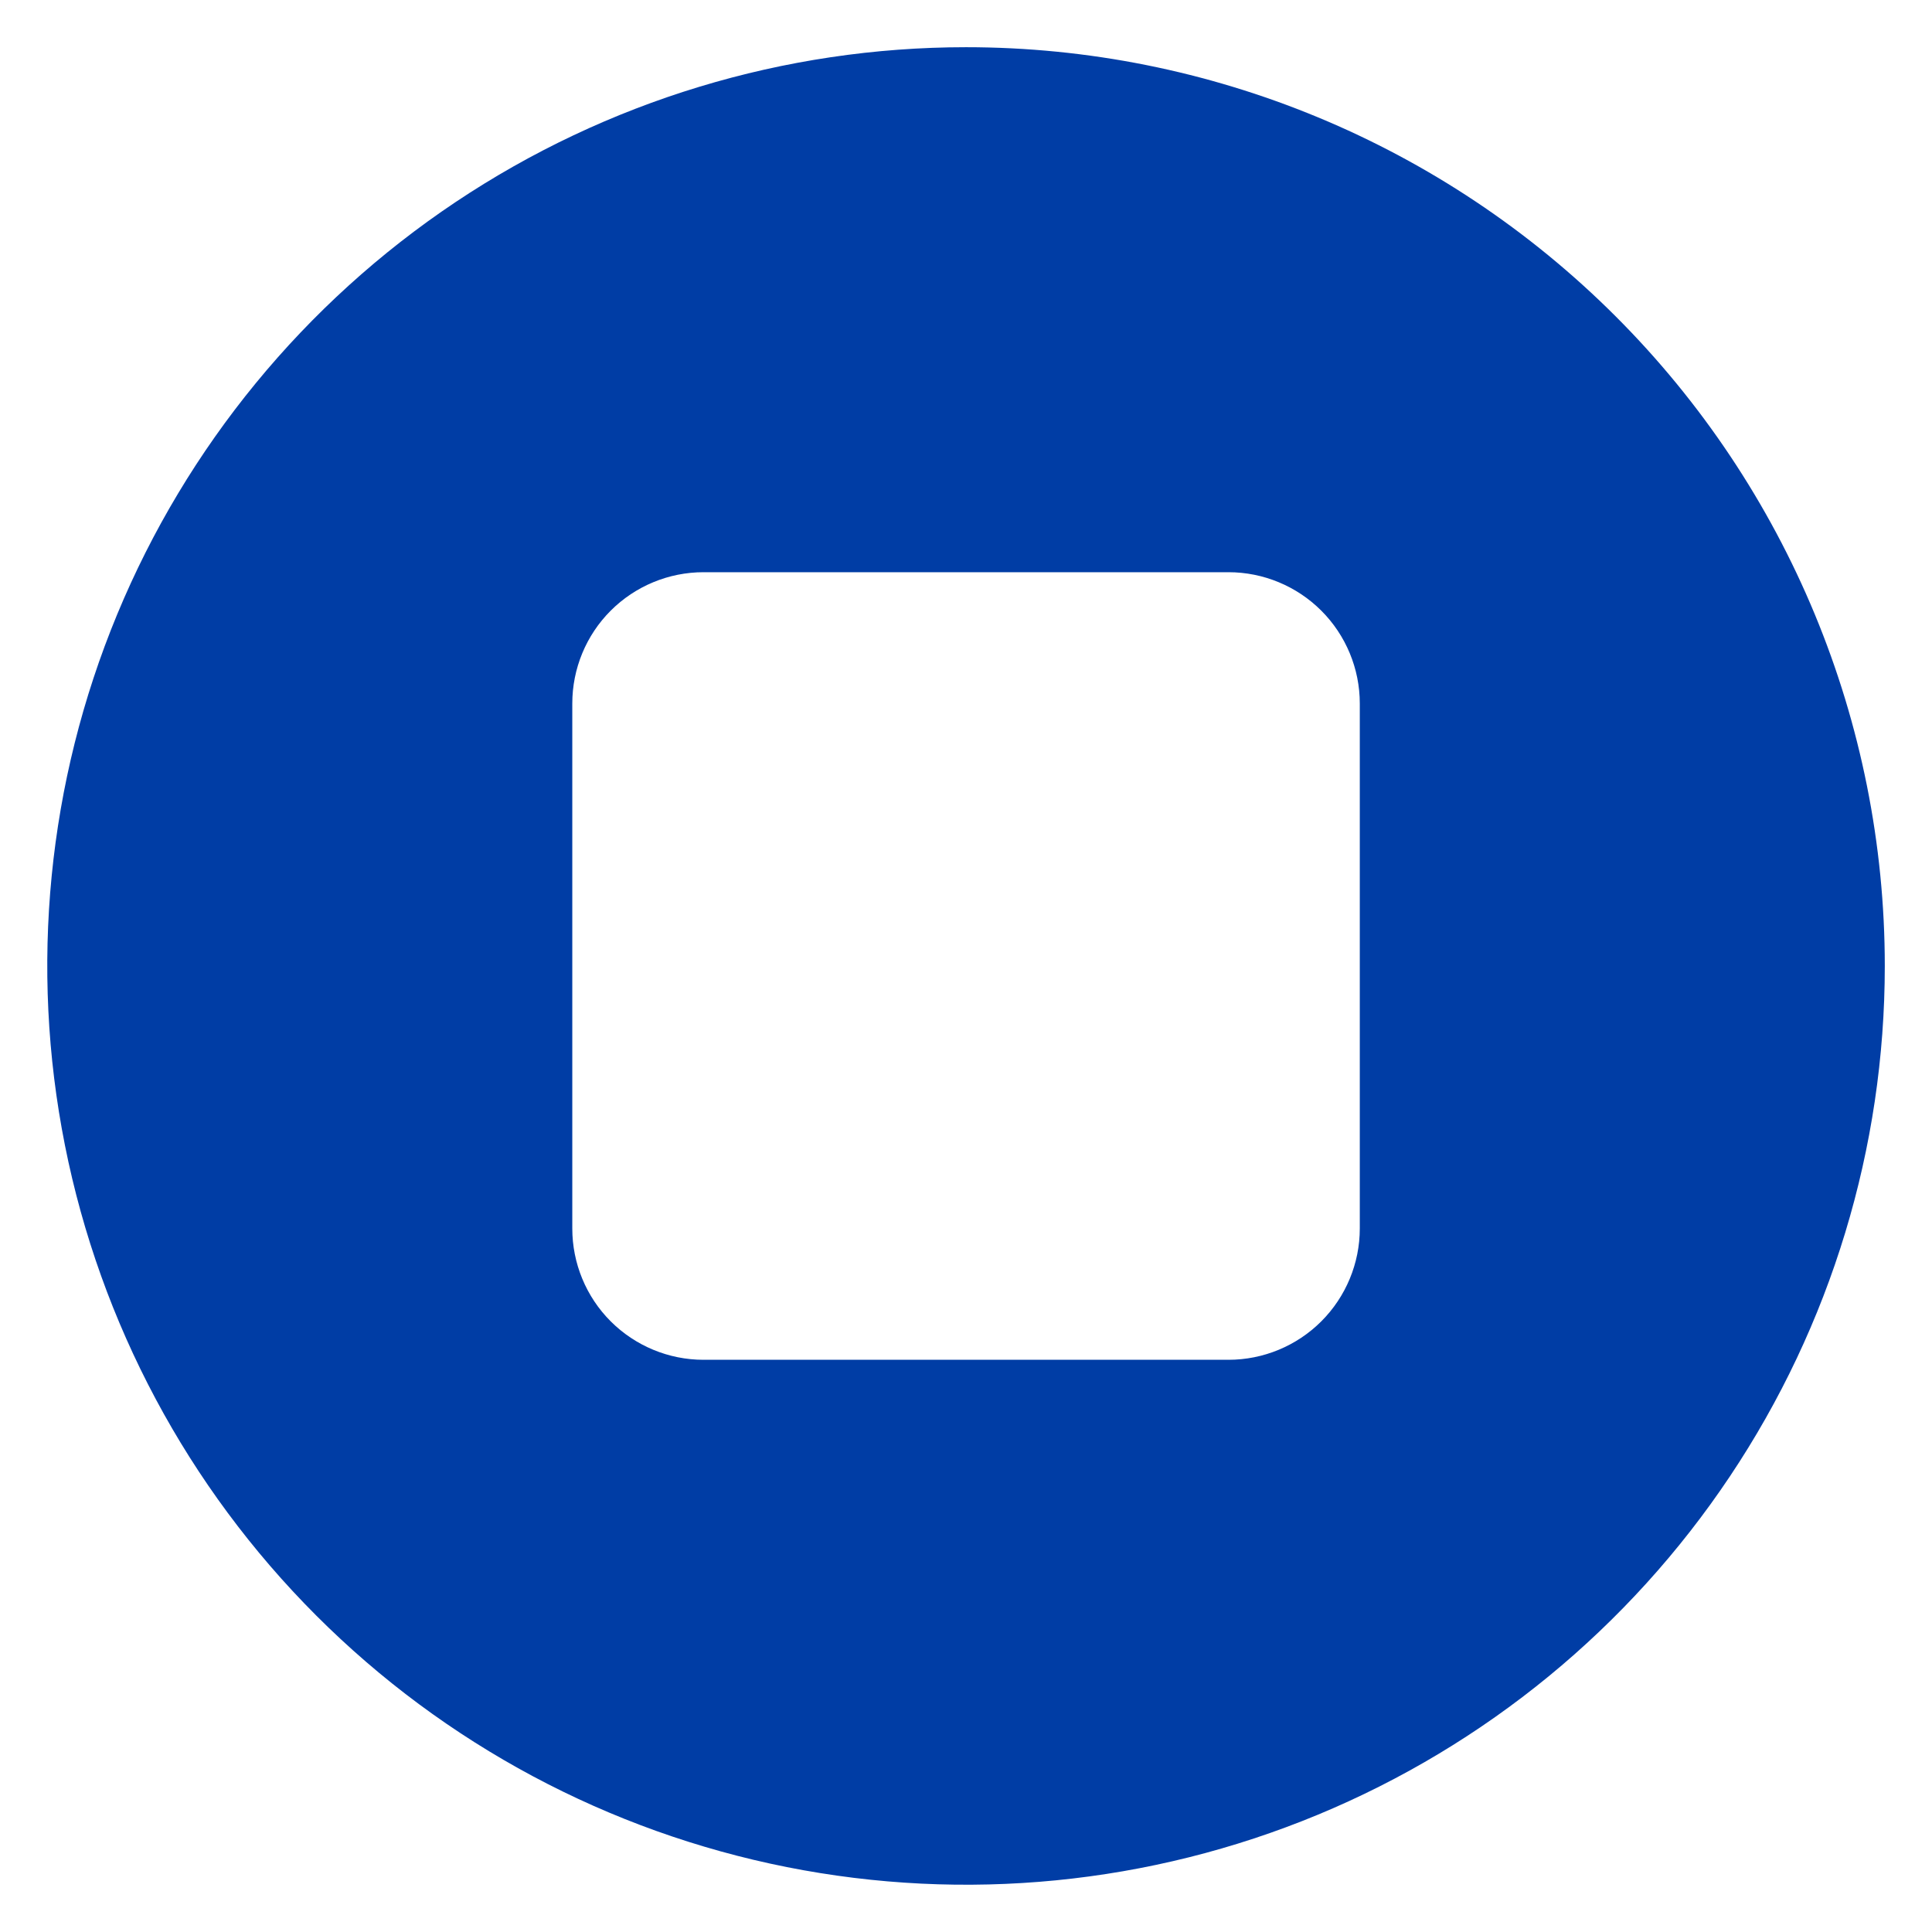
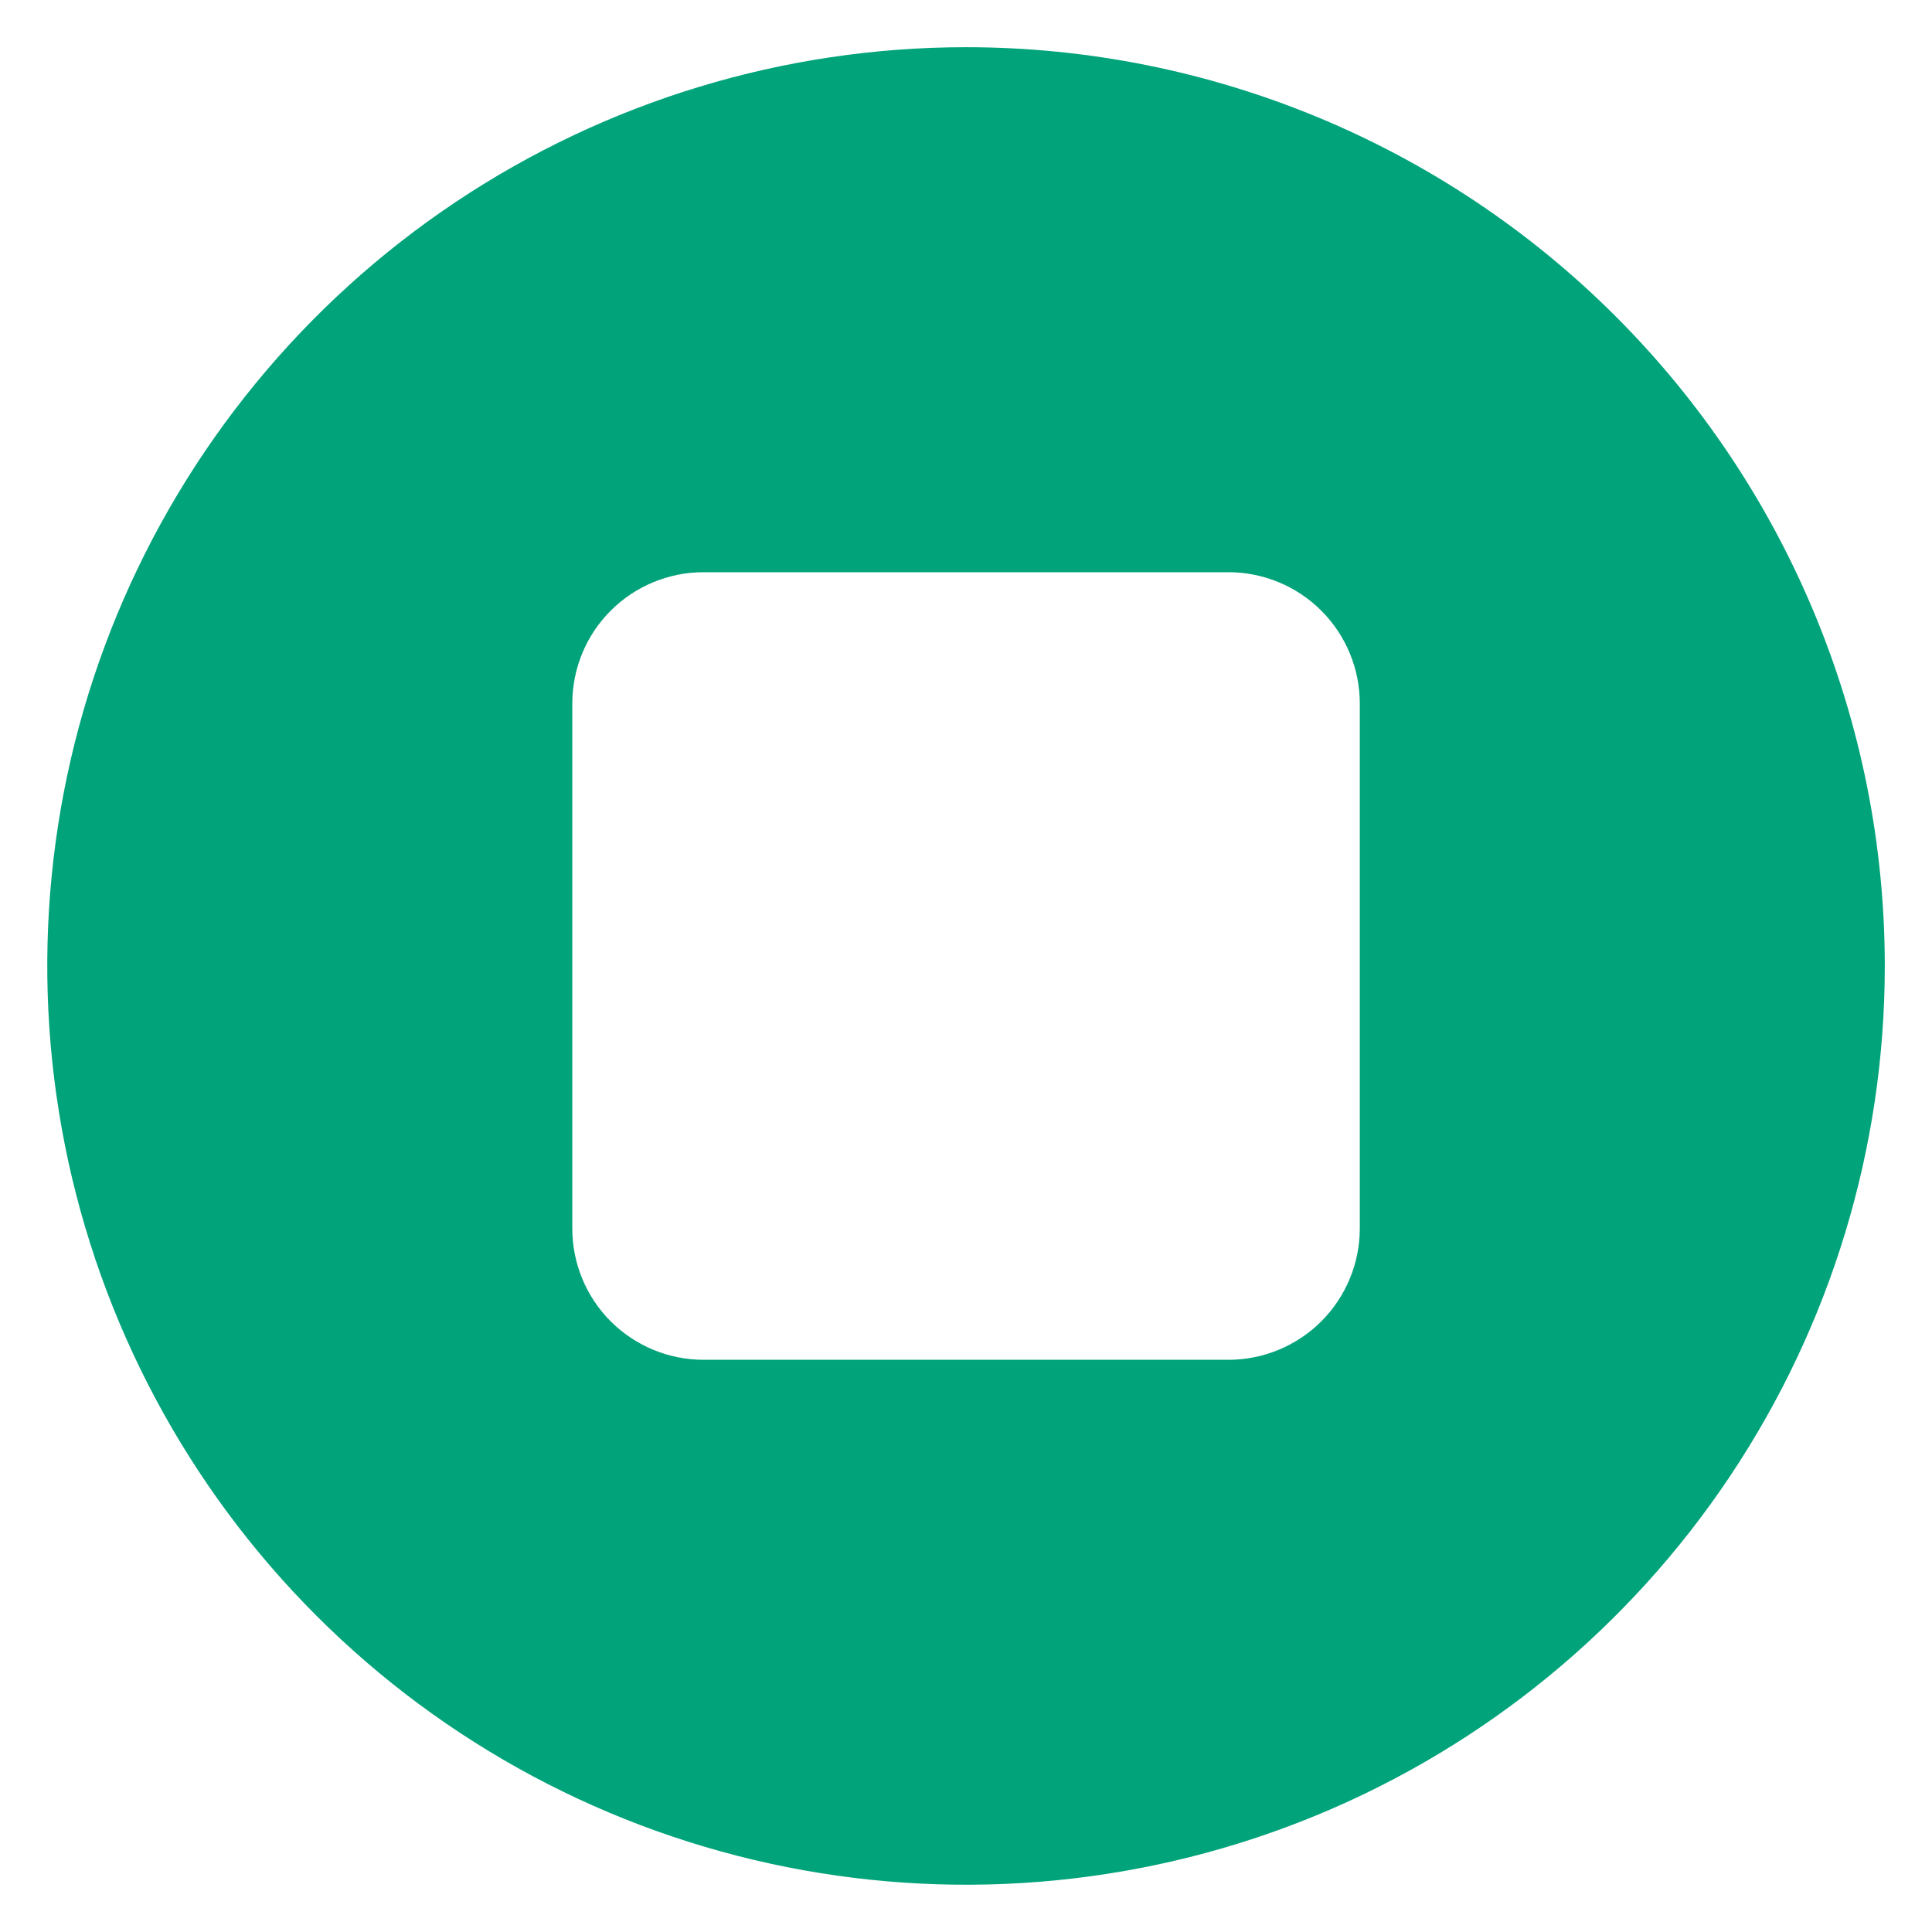
<svg xmlns="http://www.w3.org/2000/svg" width="23" height="23" viewBox="0 0 23 23" fill="none">
-   <path d="M11.5 0.562C9.337 0.562 7.222 1.204 5.423 2.406C3.625 3.608 2.223 5.316 1.395 7.314C0.567 9.313 0.351 11.512 0.773 13.634C1.195 15.755 2.236 17.704 3.766 19.234C5.296 20.764 7.245 21.805 9.366 22.227C11.488 22.649 13.687 22.433 15.686 21.605C17.684 20.777 19.392 19.375 20.594 17.576C21.796 15.778 22.438 13.663 22.438 11.5C22.438 8.599 21.285 5.817 19.234 3.766C17.183 1.715 14.401 0.562 11.5 0.562ZM16.188 14.625C16.188 15.039 16.023 15.437 15.73 15.73C15.437 16.023 15.039 16.188 14.625 16.188H8.375C7.961 16.188 7.563 16.023 7.27 15.73C6.977 15.437 6.813 15.039 6.813 14.625V8.375C6.813 7.961 6.977 7.563 7.27 7.27C7.563 6.977 7.961 6.812 8.375 6.812H14.625C15.039 6.812 15.437 6.977 15.73 7.27C16.023 7.563 16.188 7.961 16.188 8.375V14.625Z" fill="#003DA5" />
+   <path d="M11.5 0.562C9.337 0.562 7.222 1.204 5.423 2.406C3.625 3.608 2.223 5.316 1.395 7.314C0.567 9.313 0.351 11.512 0.773 13.634C1.195 15.755 2.236 17.704 3.766 19.234C5.296 20.764 7.245 21.805 9.366 22.227C11.488 22.649 13.687 22.433 15.686 21.605C17.684 20.777 19.392 19.375 20.594 17.576C21.796 15.778 22.438 13.663 22.438 11.5C22.438 8.599 21.285 5.817 19.234 3.766C17.183 1.715 14.401 0.562 11.5 0.562ZM16.188 14.625C16.188 15.039 16.023 15.437 15.73 15.73C15.437 16.023 15.039 16.188 14.625 16.188H8.375C7.961 16.188 7.563 16.023 7.27 15.73C6.977 15.437 6.813 15.039 6.813 14.625V8.375C6.813 7.961 6.977 7.563 7.27 7.27C7.563 6.977 7.961 6.812 8.375 6.812H14.625C15.039 6.812 15.437 6.977 15.73 7.27C16.023 7.563 16.188 7.961 16.188 8.375V14.625Z" fill="#01A37A" />
</svg>
